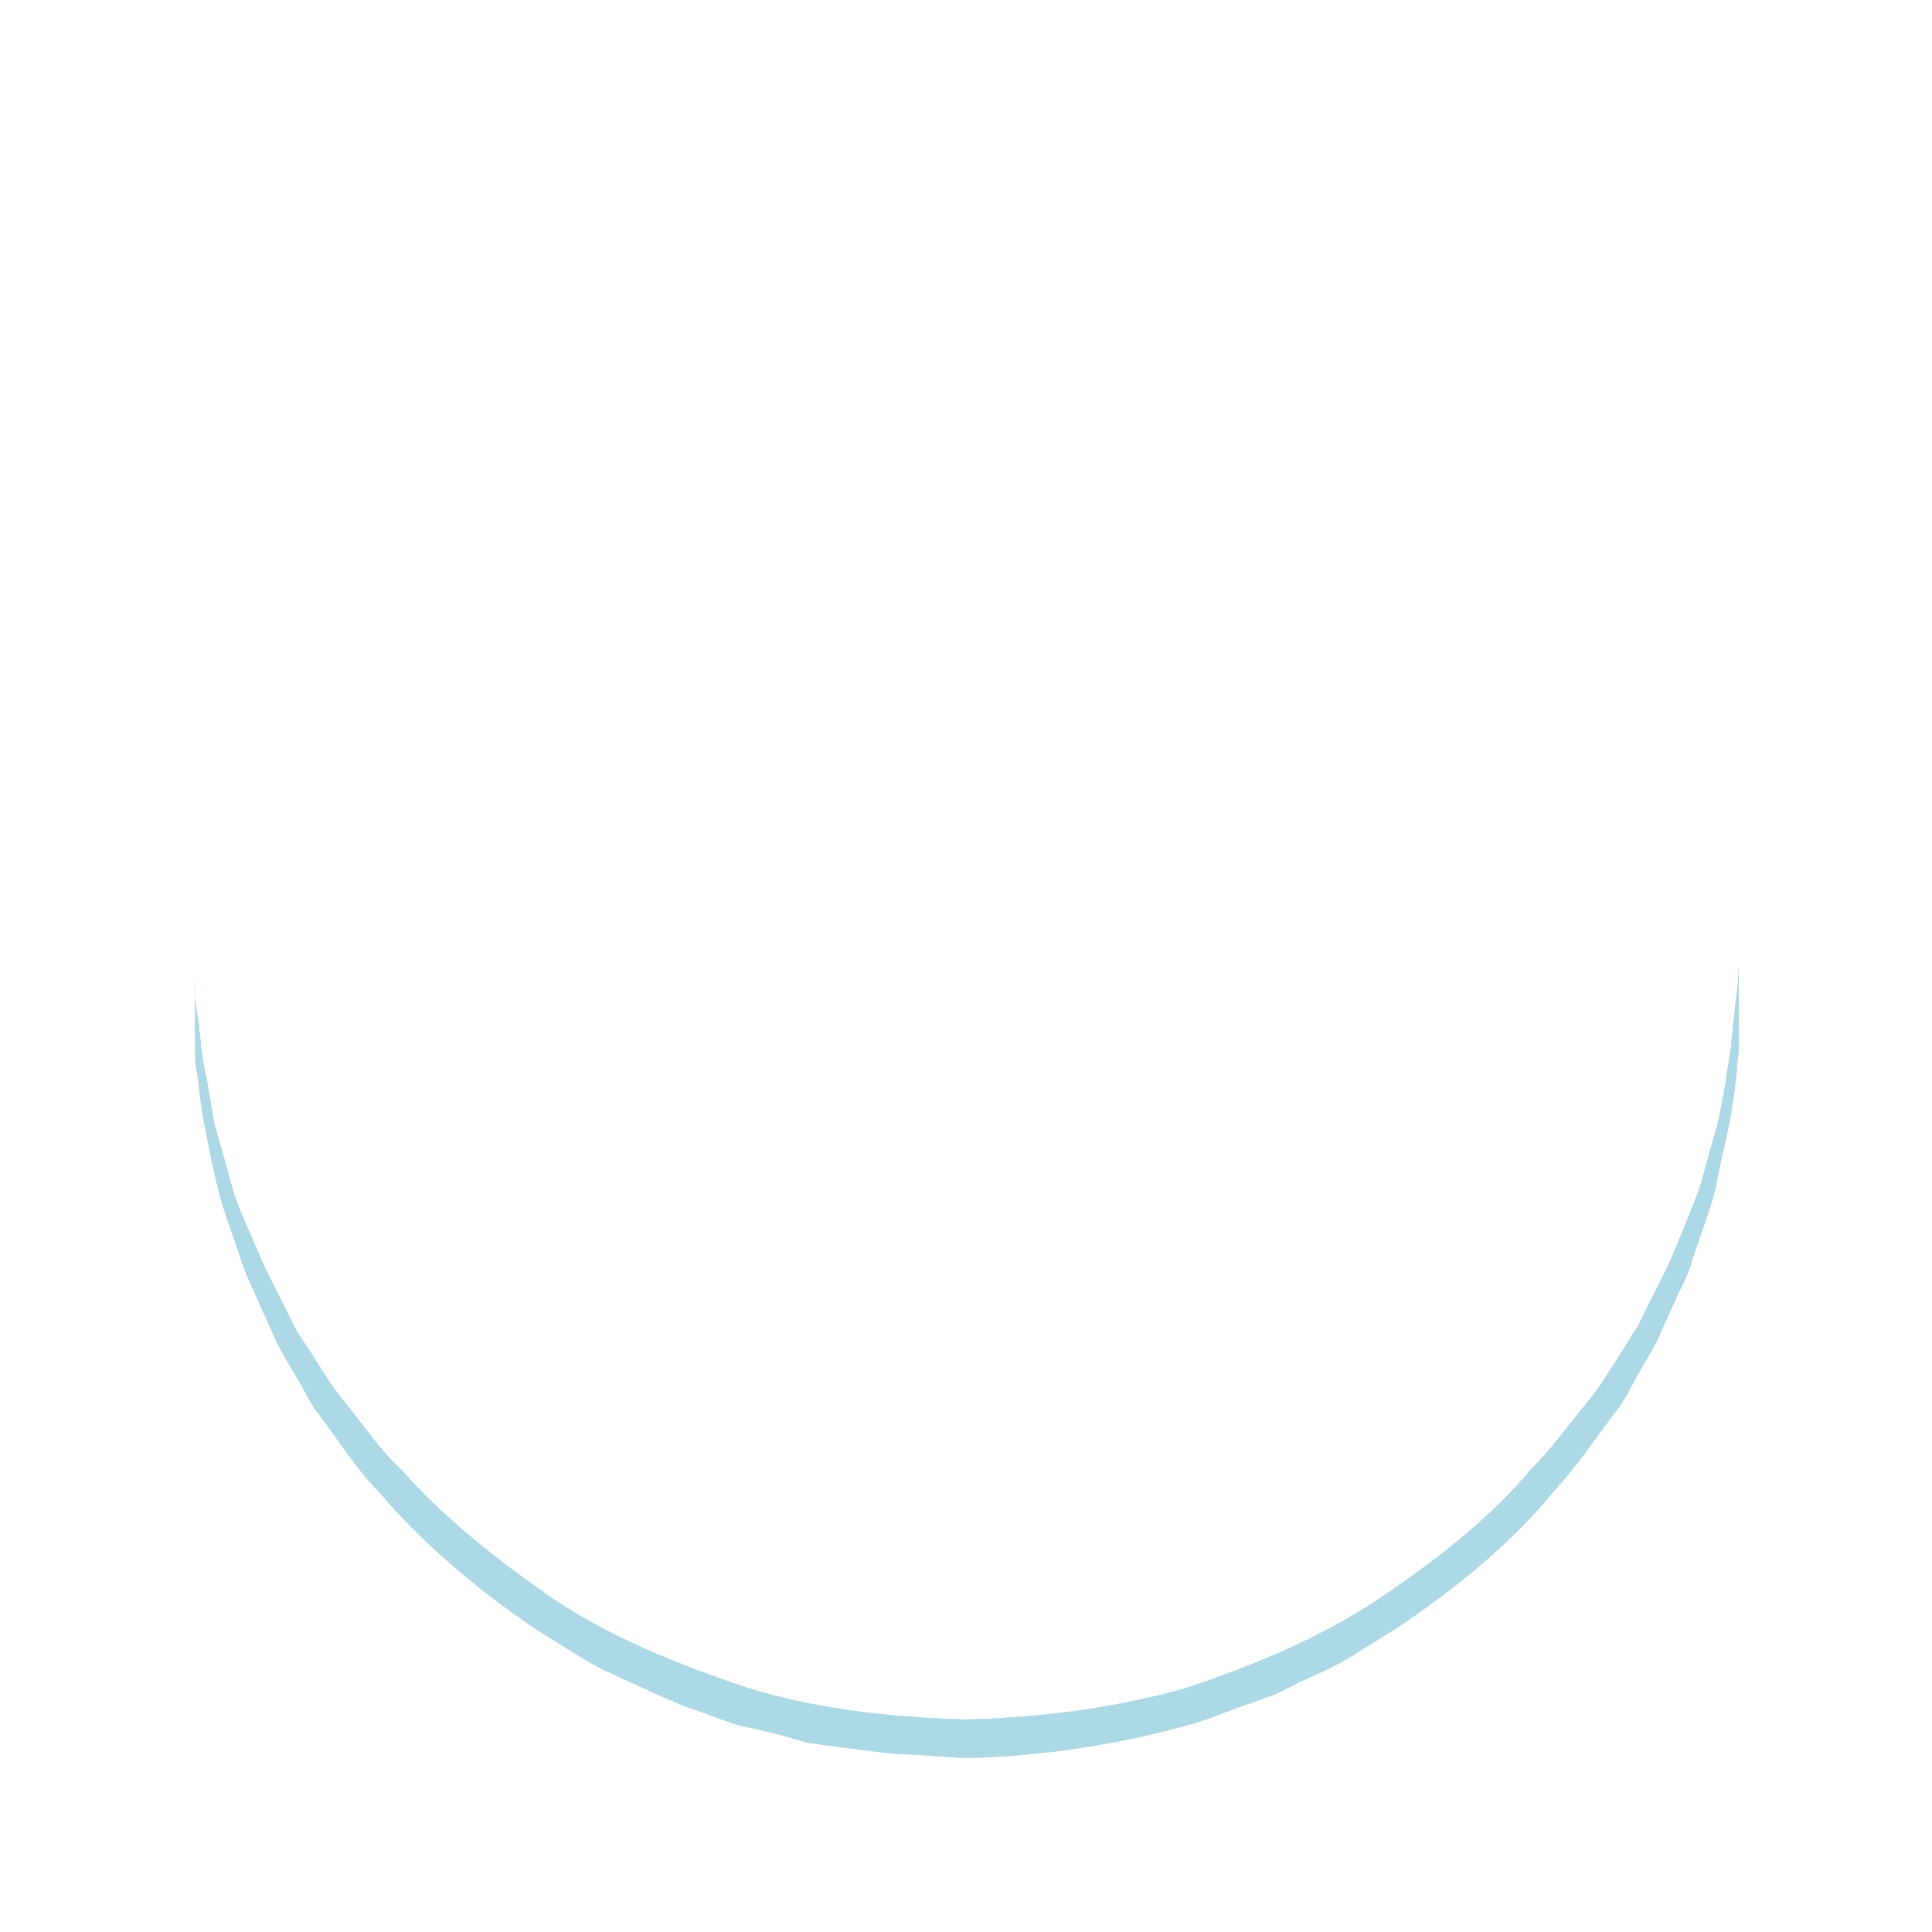
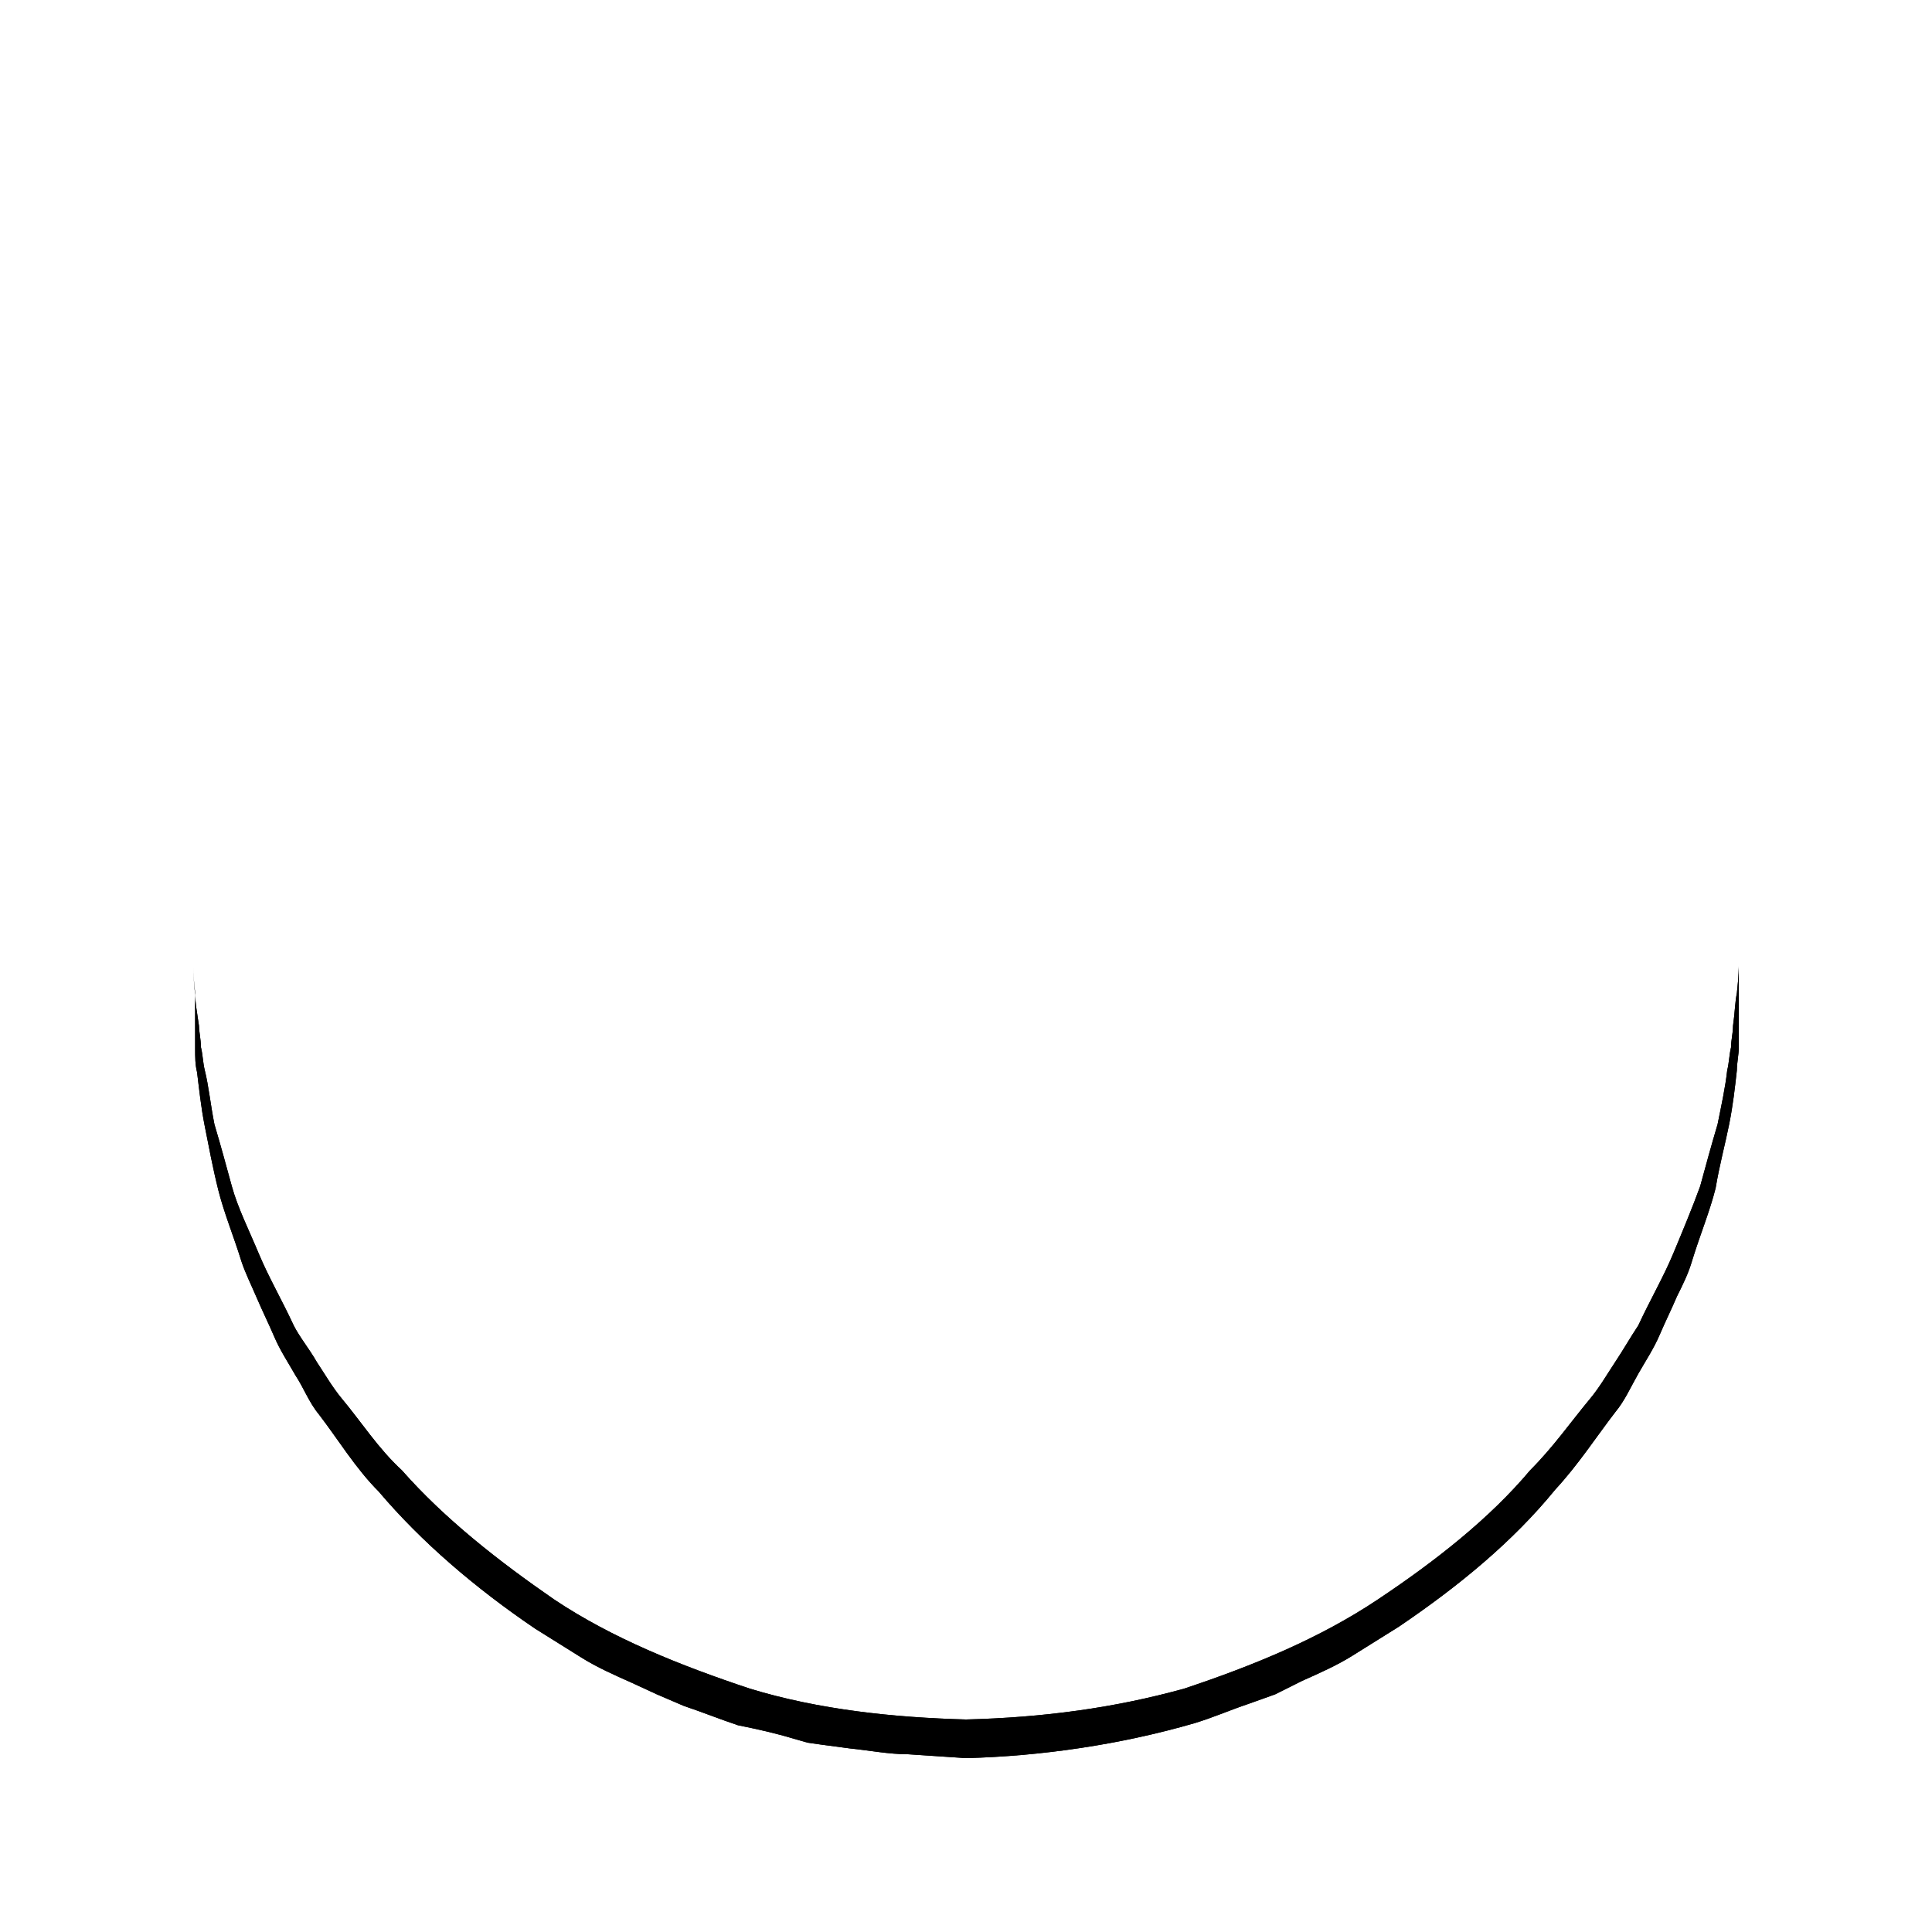
- <svg xmlns="http://www.w3.org/2000/svg" width="176px" height="176px" viewBox="0 0 100 100" preserveAspectRatio="xMidYMid" class="uil-ring">
+ <svg xmlns="http://www.w3.org/2000/svg" width="120px" height="120px" viewBox="0 0 100 100" preserveAspectRatio="xMidYMid" class="uil-ring">
  <rect x="0" y="0" width="100" height="100" fill="none" class="bk" />
  <defs>
    <filter id="uil-ring-shadow" x="-100%" y="-100%" width="300%" height="300%">
      <feOffset result="offOut" in="SourceGraphic" dx="0" dy="0" />
      <feGaussianBlur result="blurOut" in="offOut" stdDeviation="0" />
      <feBlend in="SourceGraphic" in2="blurOut" mode="normal" />
    </filter>
  </defs>
-   <path d="M10,50c0,0,0,0.5,0.1,1.4c0,0.5,0.1,1,0.2,1.7c0,0.3,0.1,0.7,0.1,1.1c0.1,0.4,0.1,0.8,0.2,1.2c0.2,0.8,0.3,1.8,0.5,2.8 c0.3,1,0.6,2.1,0.9,3.2c0.3,1.1,0.9,2.3,1.4,3.5c0.5,1.2,1.2,2.4,1.8,3.7c0.3,0.6,0.8,1.2,1.2,1.9c0.4,0.6,0.8,1.3,1.3,1.9 c1,1.2,1.9,2.6,3.1,3.7c2.2,2.5,5,4.7,7.9,6.7c3,2,6.5,3.4,10.1,4.6c3.6,1.1,7.5,1.5,11.2,1.6c4-0.1,7.7-0.6,11.3-1.6 c3.6-1.2,7-2.6,10-4.6c3-2,5.8-4.2,7.9-6.7c1.2-1.2,2.1-2.5,3.1-3.7c0.5-0.6,0.9-1.3,1.3-1.9c0.4-0.6,0.8-1.3,1.2-1.9 c0.6-1.3,1.3-2.5,1.8-3.7c0.5-1.2,1-2.4,1.4-3.5c0.3-1.1,0.6-2.2,0.9-3.2c0.2-1,0.4-1.9,0.5-2.8c0.1-0.4,0.1-0.8,0.2-1.2 c0-0.4,0.1-0.7,0.1-1.1c0.1-0.7,0.1-1.2,0.2-1.7C90,50.5,90,50,90,50s0,0.5,0,1.4c0,0.5,0,1,0,1.7c0,0.3,0,0.7,0,1.1 c0,0.4-0.1,0.8-0.1,1.2c-0.1,0.9-0.2,1.8-0.4,2.8c-0.2,1-0.5,2.1-0.7,3.3c-0.3,1.2-0.8,2.4-1.2,3.7c-0.2,0.7-0.5,1.3-0.8,1.9 c-0.3,0.7-0.6,1.3-0.9,2c-0.3,0.7-0.7,1.3-1.1,2c-0.4,0.7-0.7,1.4-1.2,2c-1,1.3-1.9,2.7-3.1,4c-2.2,2.7-5,5-8.1,7.1 c-0.8,0.5-1.6,1-2.4,1.5c-0.8,0.5-1.7,0.9-2.6,1.3L66,87.7l-1.4,0.5c-0.9,0.3-1.8,0.7-2.8,1c-3.8,1.1-7.9,1.7-11.8,1.8L47,90.8 c-1,0-2-0.2-3-0.3l-1.5-0.2l-0.7-0.1L41.1,90c-1-0.3-1.9-0.5-2.9-0.7c-0.9-0.3-1.9-0.7-2.8-1L34,87.7l-1.3-0.6 c-0.9-0.4-1.8-0.8-2.6-1.3c-0.8-0.5-1.6-1-2.4-1.5c-3.1-2.1-5.9-4.5-8.1-7.1c-1.2-1.2-2.1-2.7-3.1-4c-0.5-0.6-0.8-1.4-1.2-2 c-0.4-0.7-0.8-1.3-1.1-2c-0.3-0.7-0.6-1.3-0.9-2c-0.3-0.7-0.6-1.3-0.8-1.9c-0.4-1.3-0.9-2.5-1.2-3.7c-0.3-1.2-0.5-2.3-0.7-3.3 c-0.2-1-0.3-2-0.4-2.8c-0.1-0.4-0.1-0.8-0.1-1.2c0-0.4,0-0.7,0-1.1c0-0.7,0-1.2,0-1.7C10,50.5,10,50,10,50z" fill="#add8e6" filter="url(#uil-ring-shadow)">
+   <path d="M10,50c0,0,0,0.5,0.1,1.4c0,0.5,0.1,1,0.2,1.7c0,0.3,0.1,0.7,0.1,1.1c0.1,0.4,0.1,0.8,0.2,1.2c0.2,0.8,0.3,1.8,0.5,2.8 c0.3,1,0.6,2.1,0.9,3.2c0.3,1.1,0.9,2.3,1.4,3.5c0.5,1.2,1.2,2.4,1.8,3.7c0.3,0.6,0.8,1.2,1.2,1.9c0.4,0.6,0.8,1.3,1.3,1.9 c1,1.2,1.9,2.6,3.1,3.7c2.2,2.5,5,4.7,7.9,6.7c3,2,6.5,3.4,10.1,4.6c3.6,1.1,7.5,1.5,11.2,1.6c4-0.1,7.7-0.6,11.3-1.6 c3.6-1.2,7-2.6,10-4.6c3-2,5.8-4.2,7.9-6.7c1.2-1.2,2.1-2.5,3.1-3.7c0.5-0.6,0.9-1.3,1.3-1.9c0.4-0.6,0.8-1.3,1.2-1.9 c0.6-1.3,1.3-2.5,1.8-3.7c0.5-1.2,1-2.4,1.4-3.5c0.3-1.1,0.6-2.2,0.9-3.2c0.2-1,0.4-1.9,0.5-2.8c0.1-0.4,0.1-0.8,0.2-1.2 c0-0.4,0.1-0.7,0.1-1.1c0.1-0.7,0.1-1.2,0.2-1.7C90,50.5,90,50,90,50s0,0.5,0,1.4c0,0.5,0,1,0,1.7c0,0.3,0,0.7,0,1.1 c0,0.4-0.1,0.8-0.1,1.2c-0.1,0.9-0.2,1.8-0.4,2.8c-0.2,1-0.5,2.1-0.7,3.3c-0.3,1.2-0.8,2.4-1.2,3.7c-0.2,0.7-0.5,1.3-0.8,1.9 c-0.3,0.7-0.6,1.3-0.9,2c-0.3,0.7-0.7,1.3-1.1,2c-0.4,0.7-0.7,1.4-1.2,2c-1,1.3-1.9,2.7-3.1,4c-2.2,2.7-5,5-8.1,7.1 c-0.8,0.5-1.6,1-2.4,1.5c-0.8,0.5-1.7,0.9-2.6,1.3L66,87.7l-1.4,0.5c-0.9,0.3-1.8,0.7-2.8,1c-3.8,1.1-7.9,1.7-11.8,1.8L47,90.8 c-1,0-2-0.2-3-0.3l-1.5-0.2l-0.7-0.1L41.1,90c-1-0.3-1.9-0.5-2.9-0.7c-0.9-0.3-1.9-0.7-2.8-1L34,87.7l-1.3-0.6 c-0.9-0.4-1.8-0.8-2.6-1.3c-0.8-0.5-1.6-1-2.4-1.5c-3.1-2.1-5.9-4.5-8.1-7.1c-1.2-1.2-2.1-2.7-3.1-4c-0.5-0.6-0.8-1.4-1.2-2 c-0.4-0.7-0.8-1.3-1.1-2c-0.3-0.7-0.6-1.3-0.9-2c-0.3-0.7-0.6-1.3-0.8-1.9c-0.4-1.3-0.9-2.5-1.2-3.7c-0.3-1.2-0.5-2.3-0.7-3.3 c-0.2-1-0.3-2-0.4-2.8c-0.1-0.4-0.1-0.8-0.1-1.2c0-0.4,0-0.7,0-1.1c0-0.7,0-1.2,0-1.7C10,50.5,10,50,10,50z" fill="#000000" filter="url(#uil-ring-shadow)">
    <animateTransform attributeName="transform" type="rotate" from="0 50 50" to="360 50 50" repeatCount="indefinite" dur="2s" />
  </path>
</svg>
